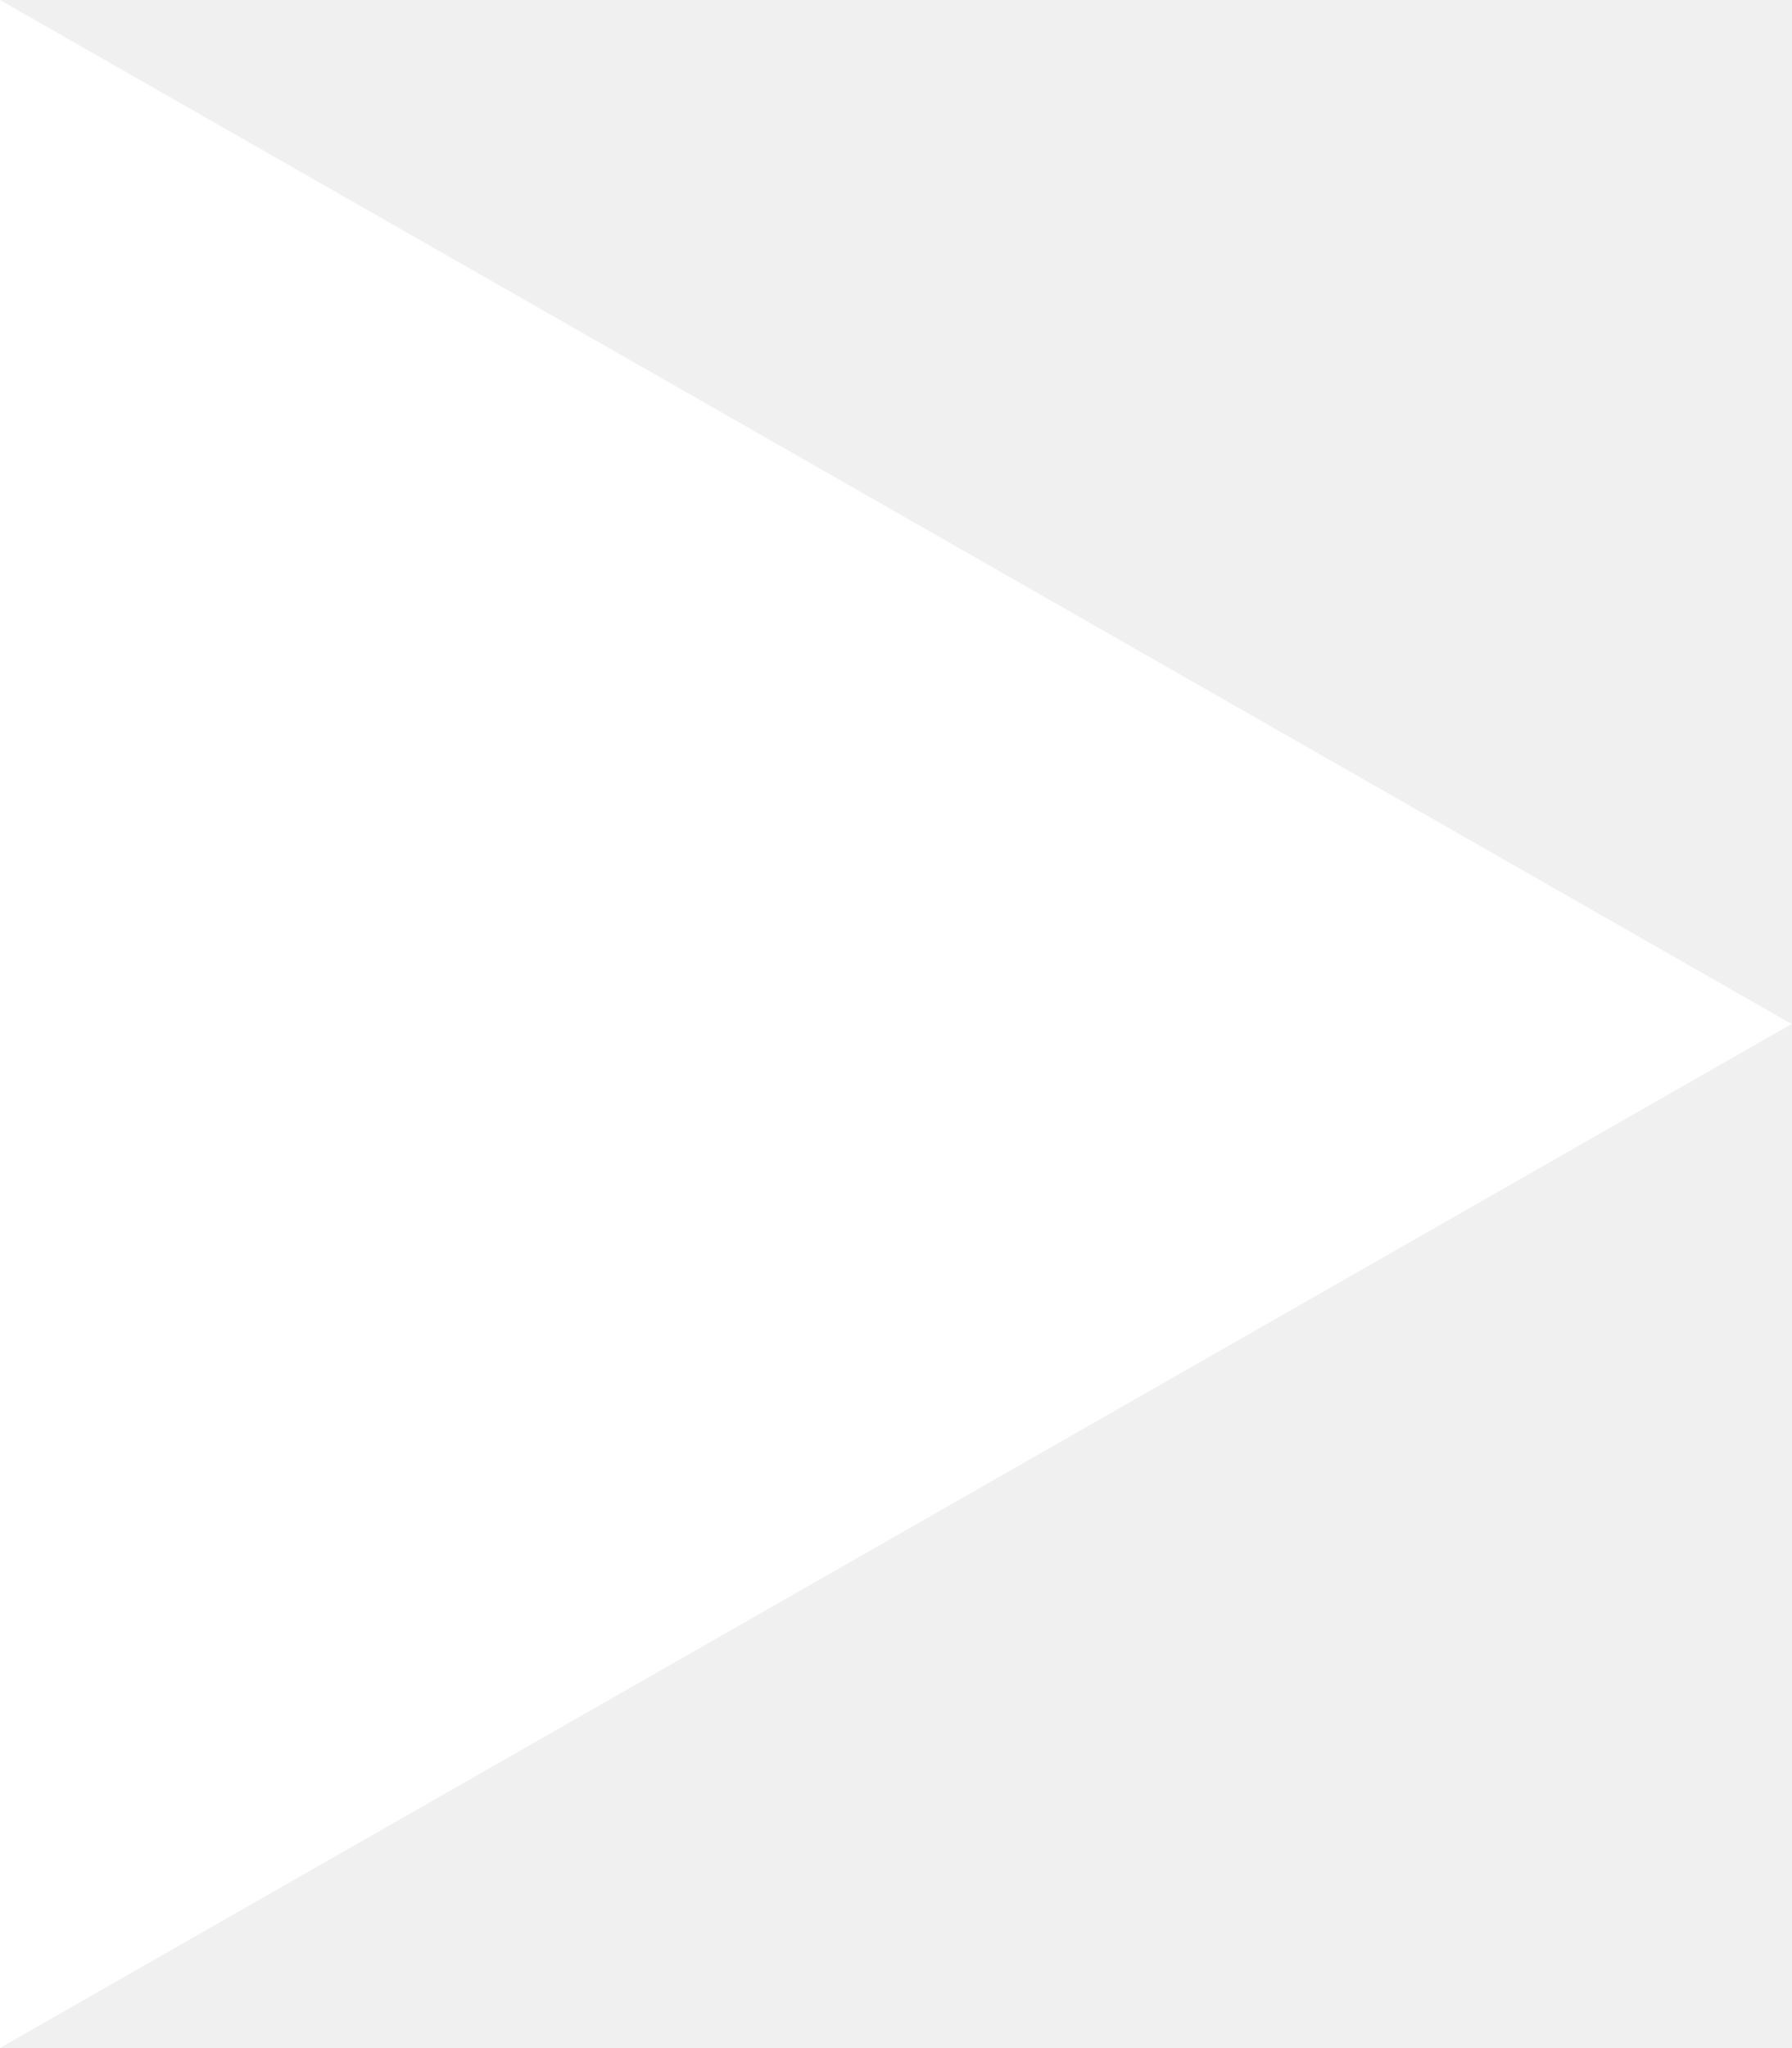
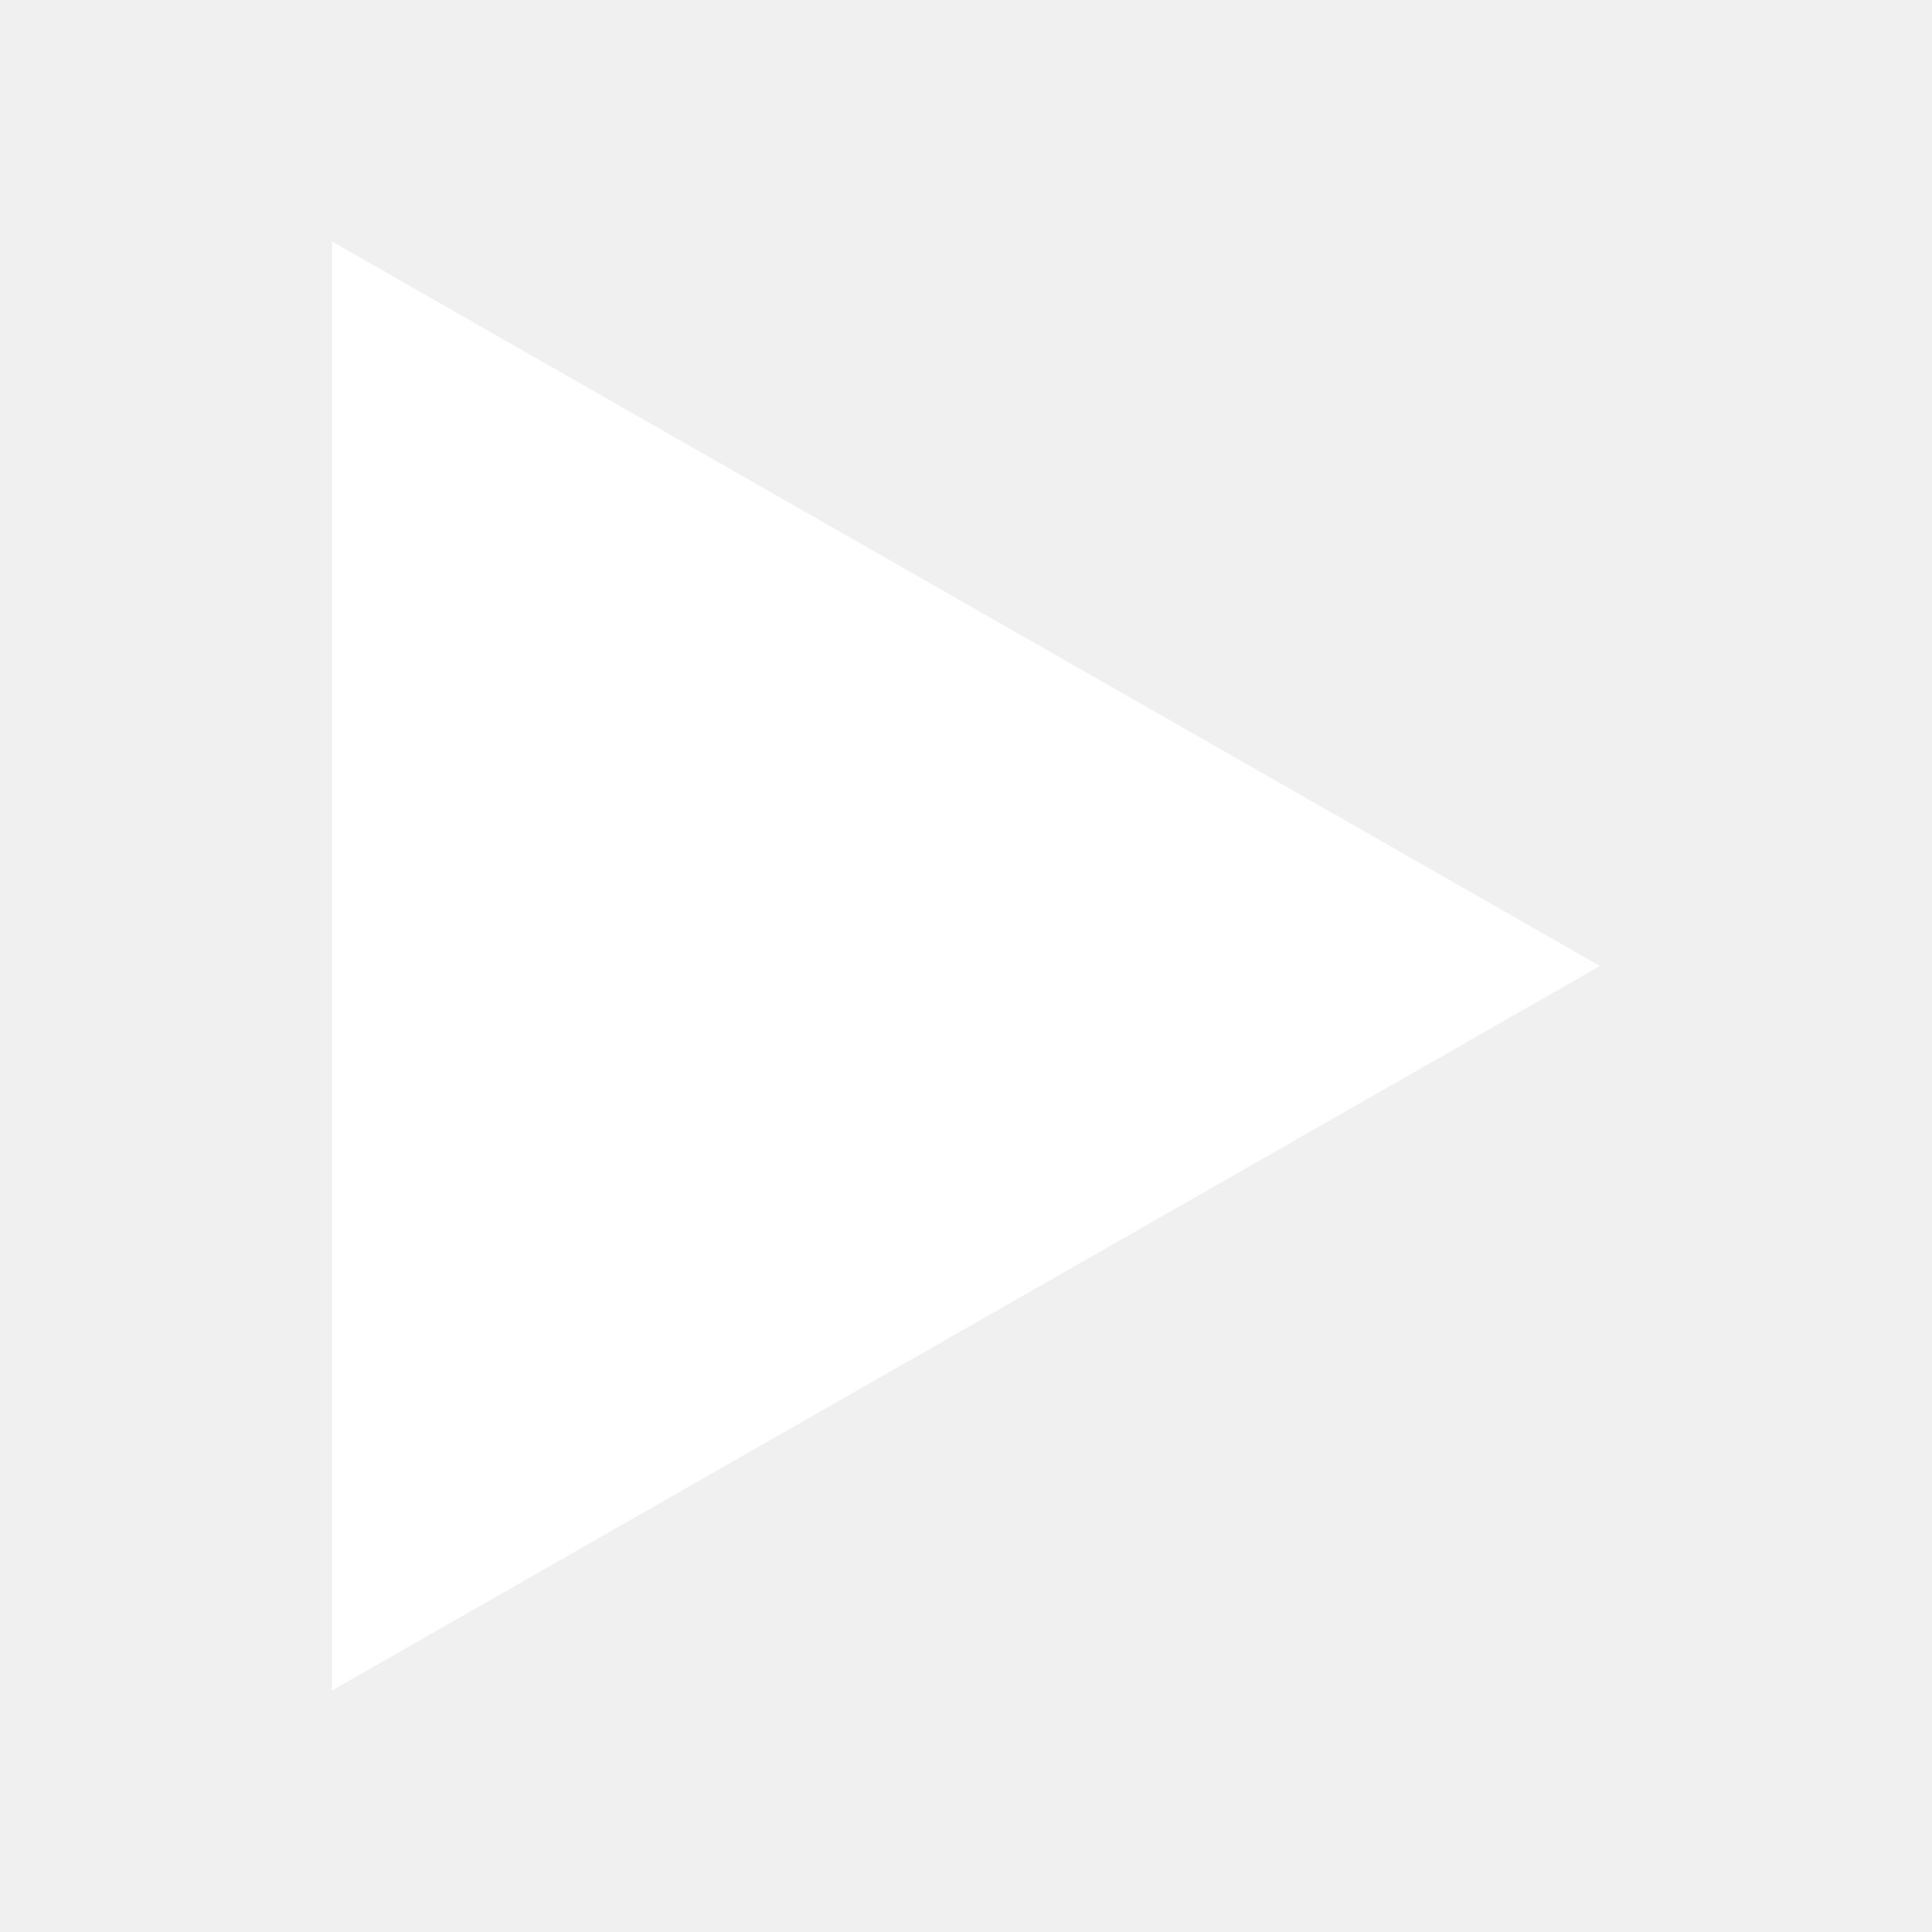
- <svg xmlns="http://www.w3.org/2000/svg" id="svg8" width="56" height="64" version="1.1" viewBox="0 0 14.817 16.933">
-   <path id="path841" transform="matrix(.26459 0 0 .26459 0 -.00035714)" d="m0 0.002v63.996l56-31.998-56-31.998z" fill="#fff" />
+ <svg xmlns="http://www.w3.org/2000/svg" id="svg8" width="32" height="32" version="1.1" viewBox="0 0 8.467 8.466">
+   <path id="path841" d="m1.455 1.058v6.35l5.557-3.175z" fill="#fff" stroke-width=".099" />
</svg>
